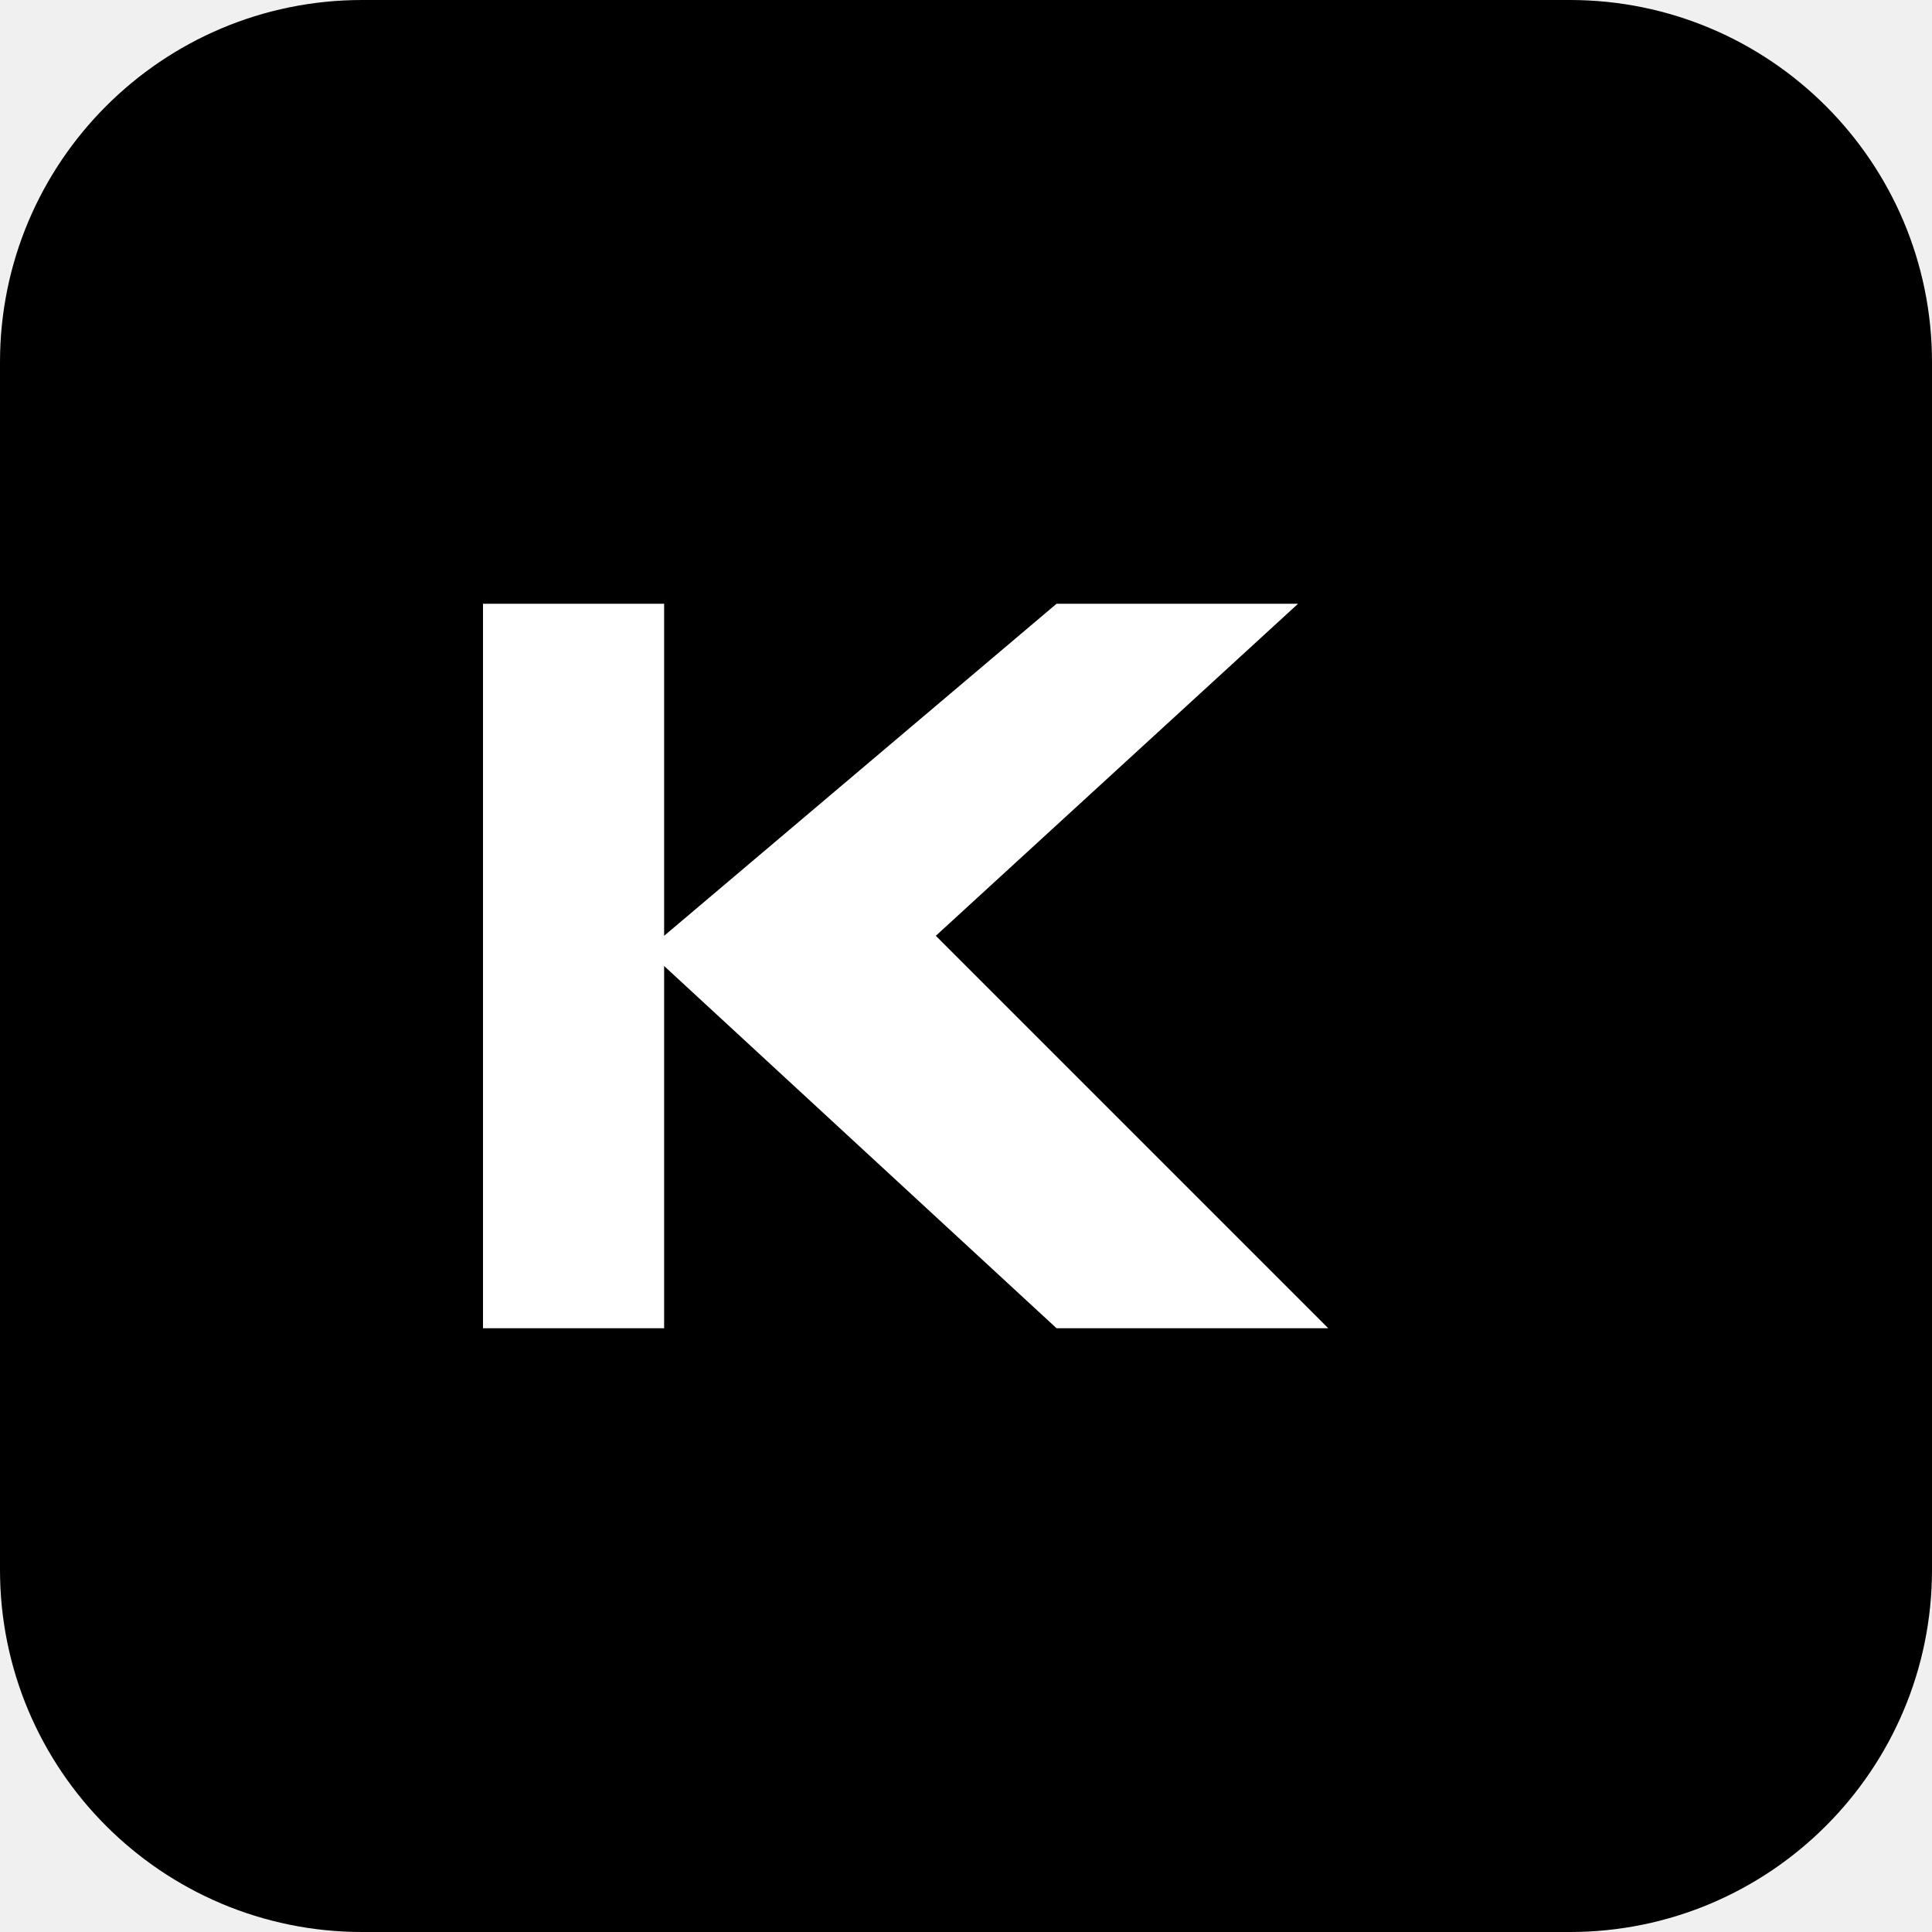
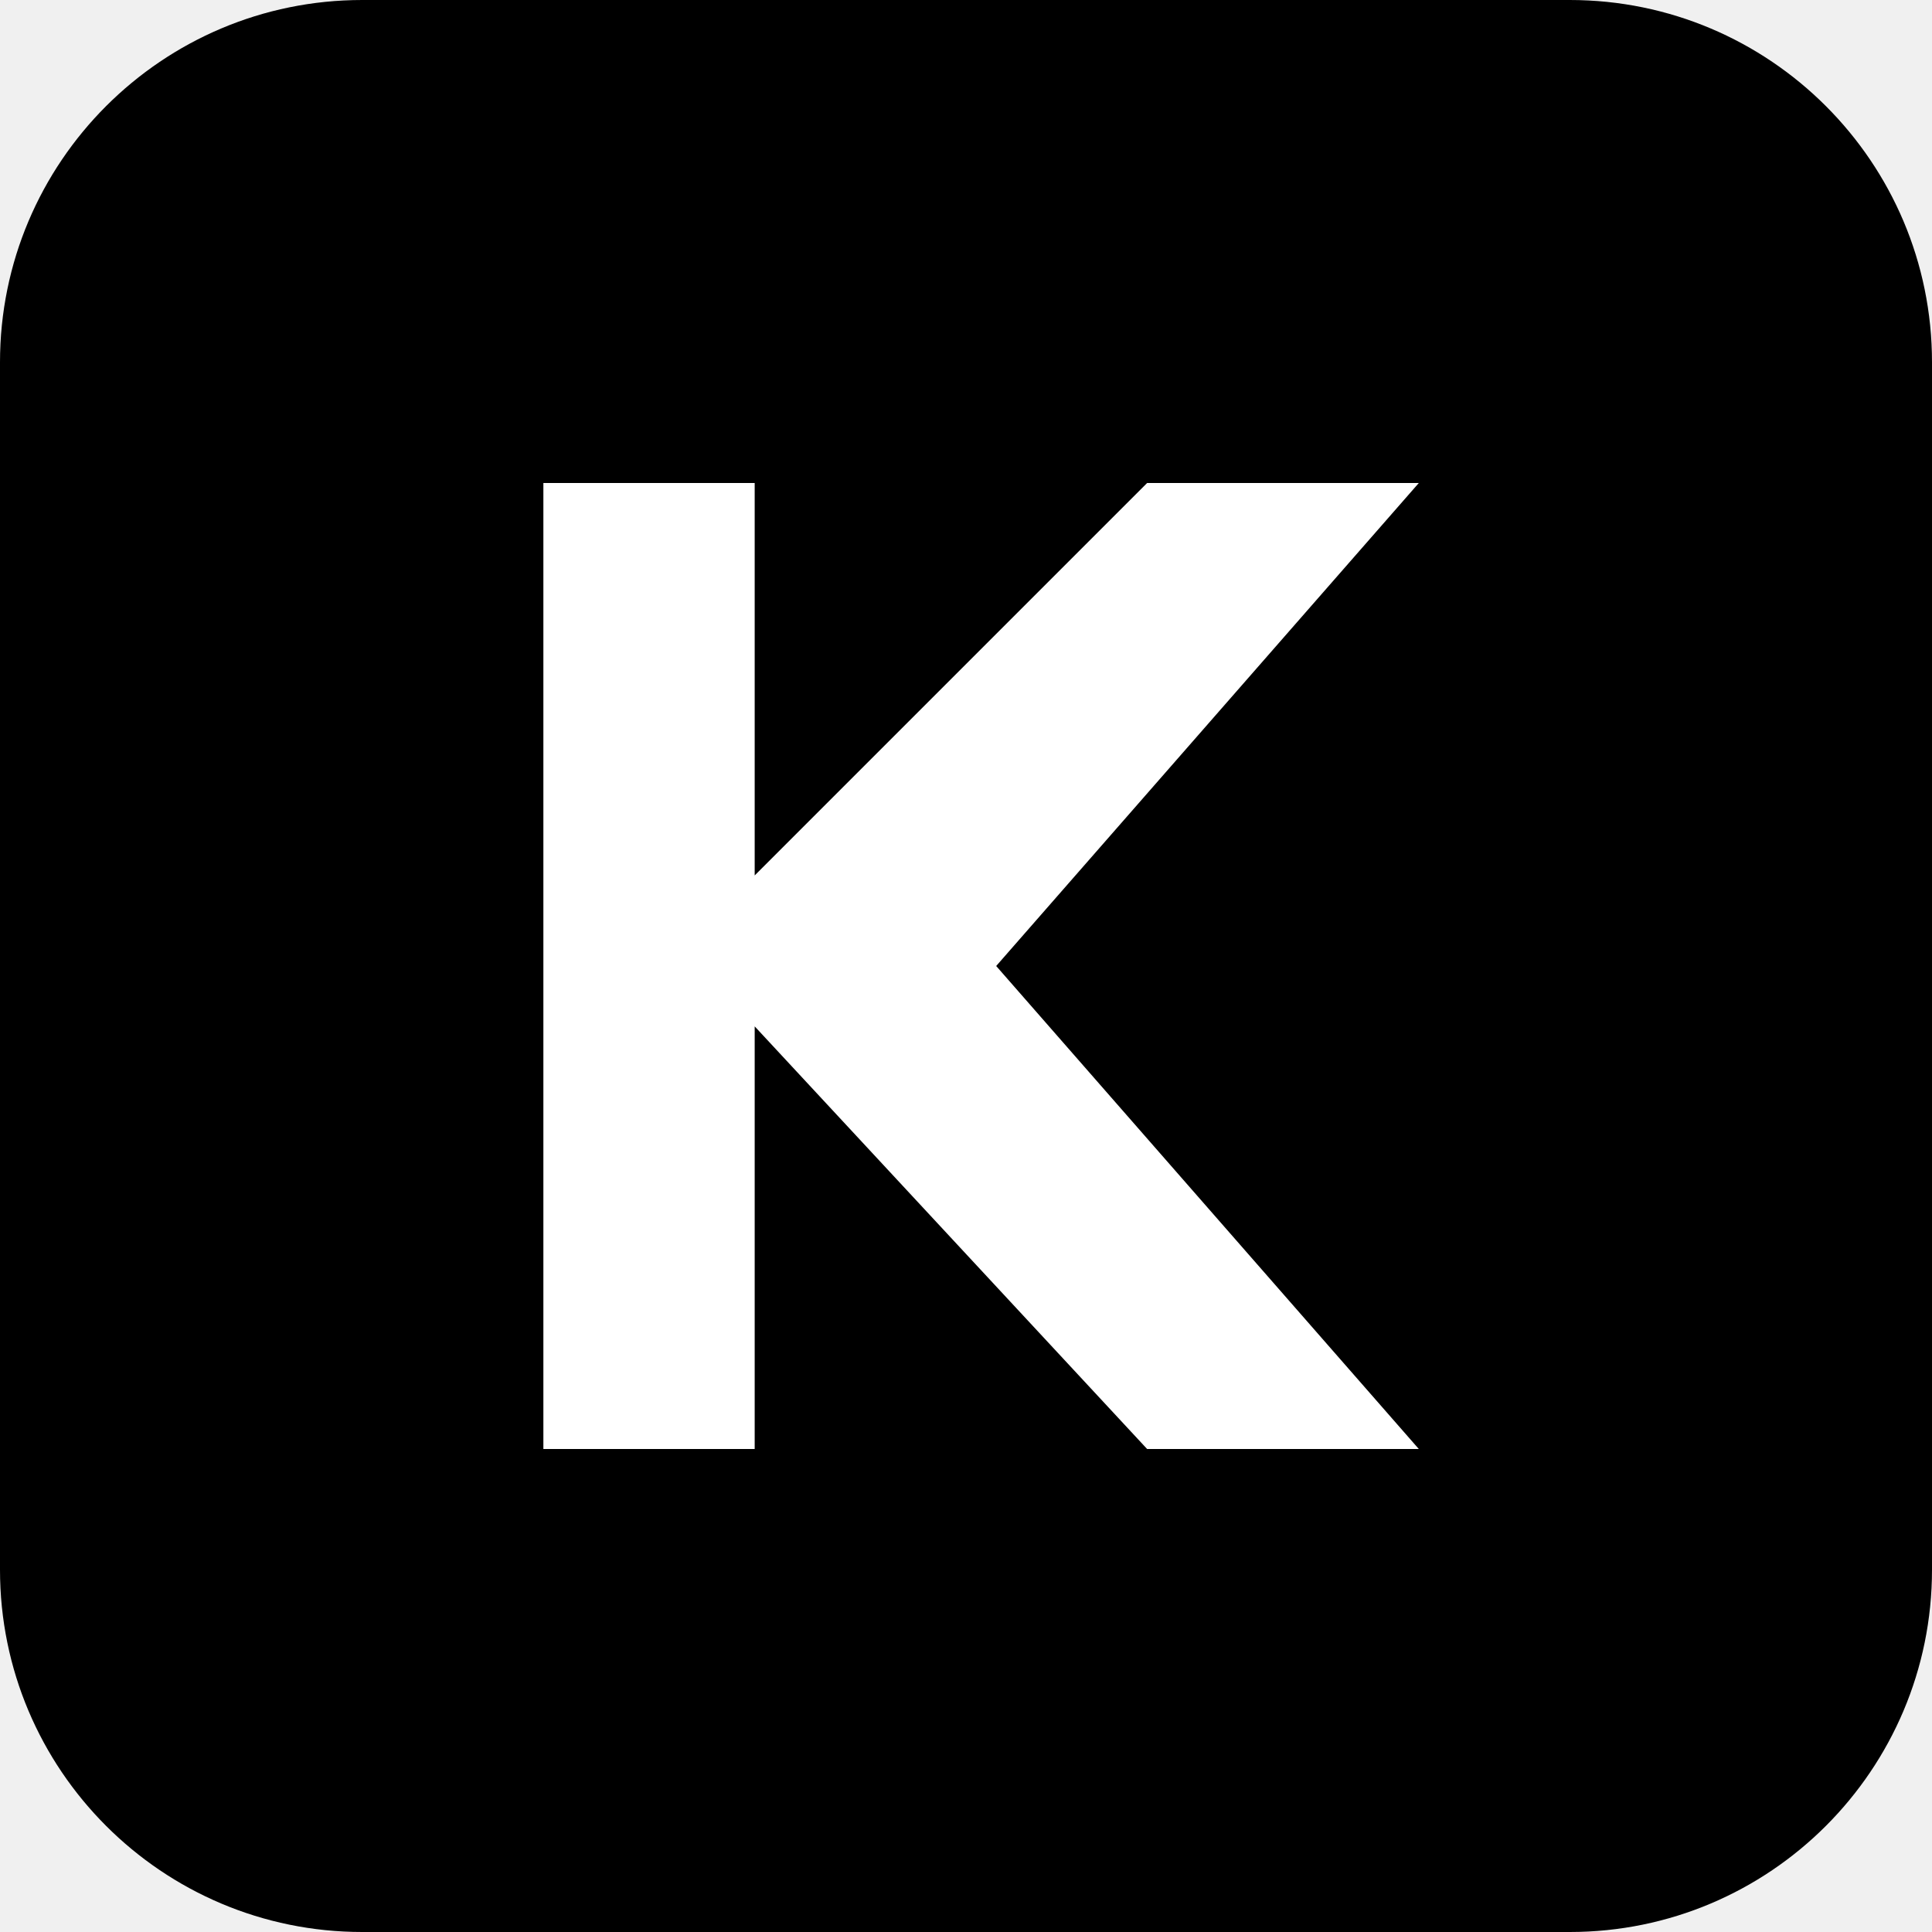
<svg xmlns="http://www.w3.org/2000/svg" width="32" height="32" viewBox="0 0 32 32" fill="none">
  <rect width="32" height="32" rx="6" fill="#000000" />
-   <path d="M8 22V10H11V15.5L17.5 10H21.5L15.5 15.5L22 22H17.5L11 16V22H8Z" fill="#FFFFFF" />
+   <path d="M9 24V8H12.5V14.5L19 8H23.5L16.5 16L23.5 24H19L12.5 17V24H9Z" fill="#FFFFFF" />
</svg>
